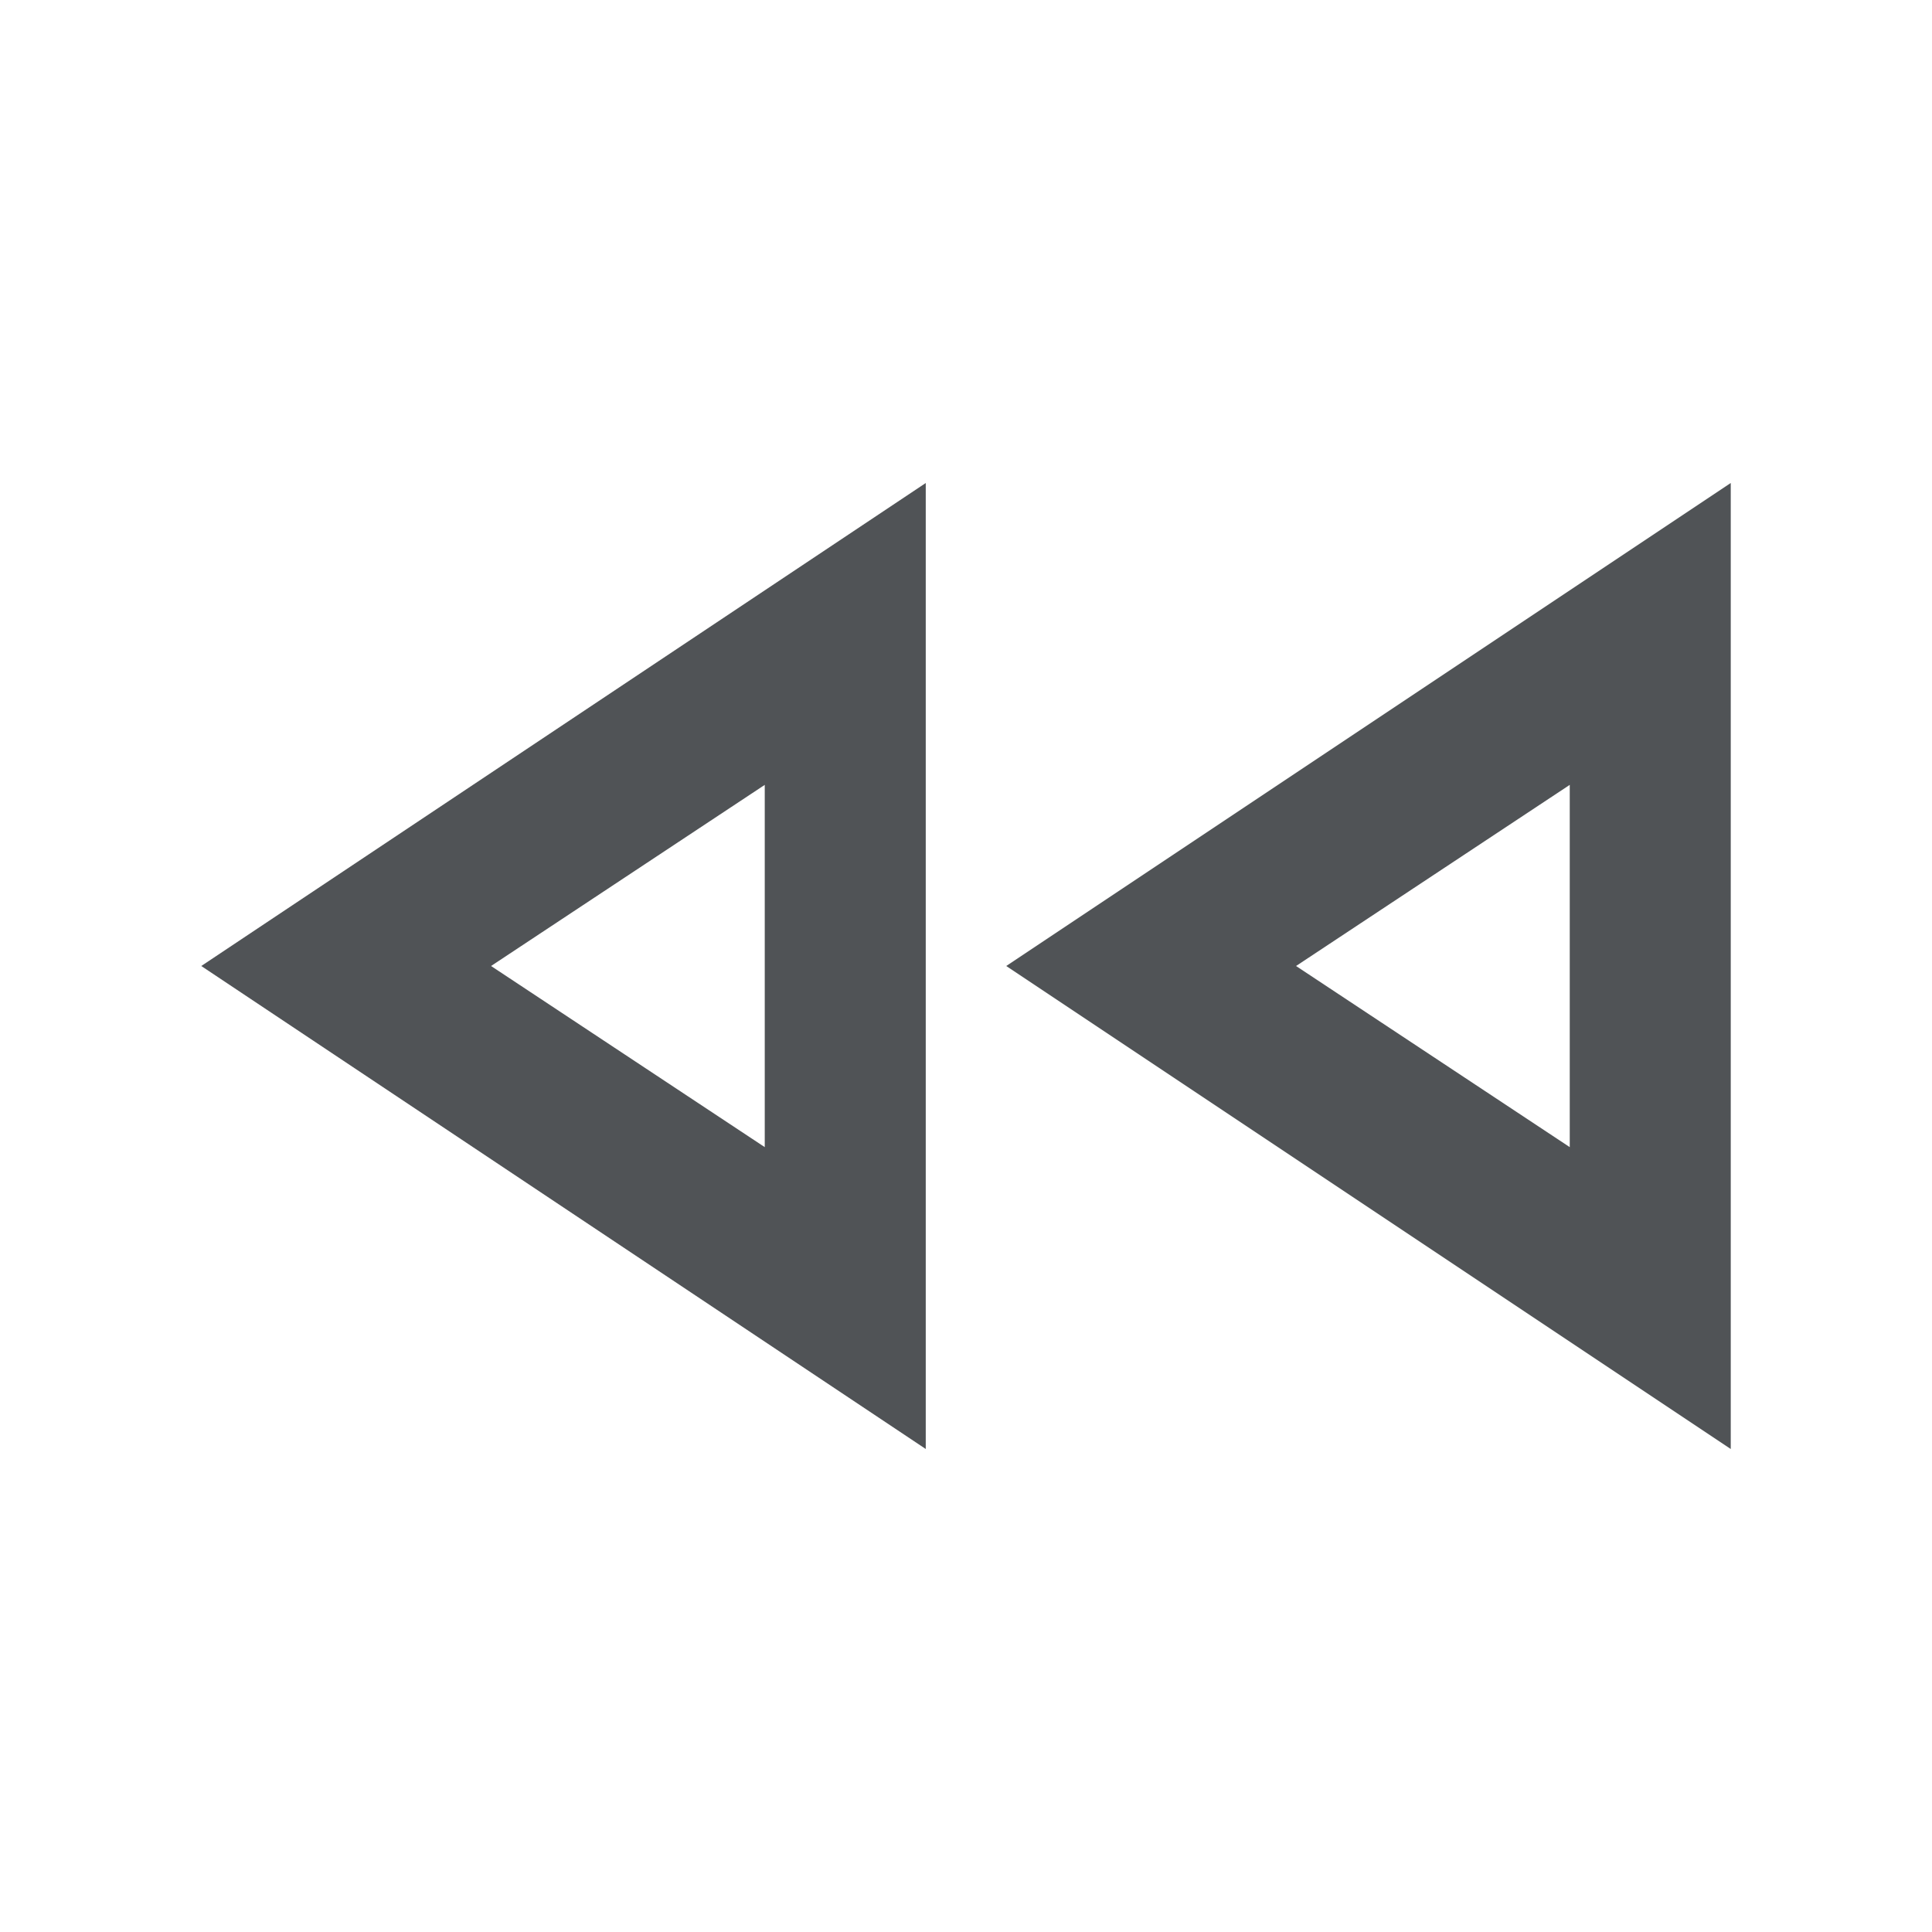
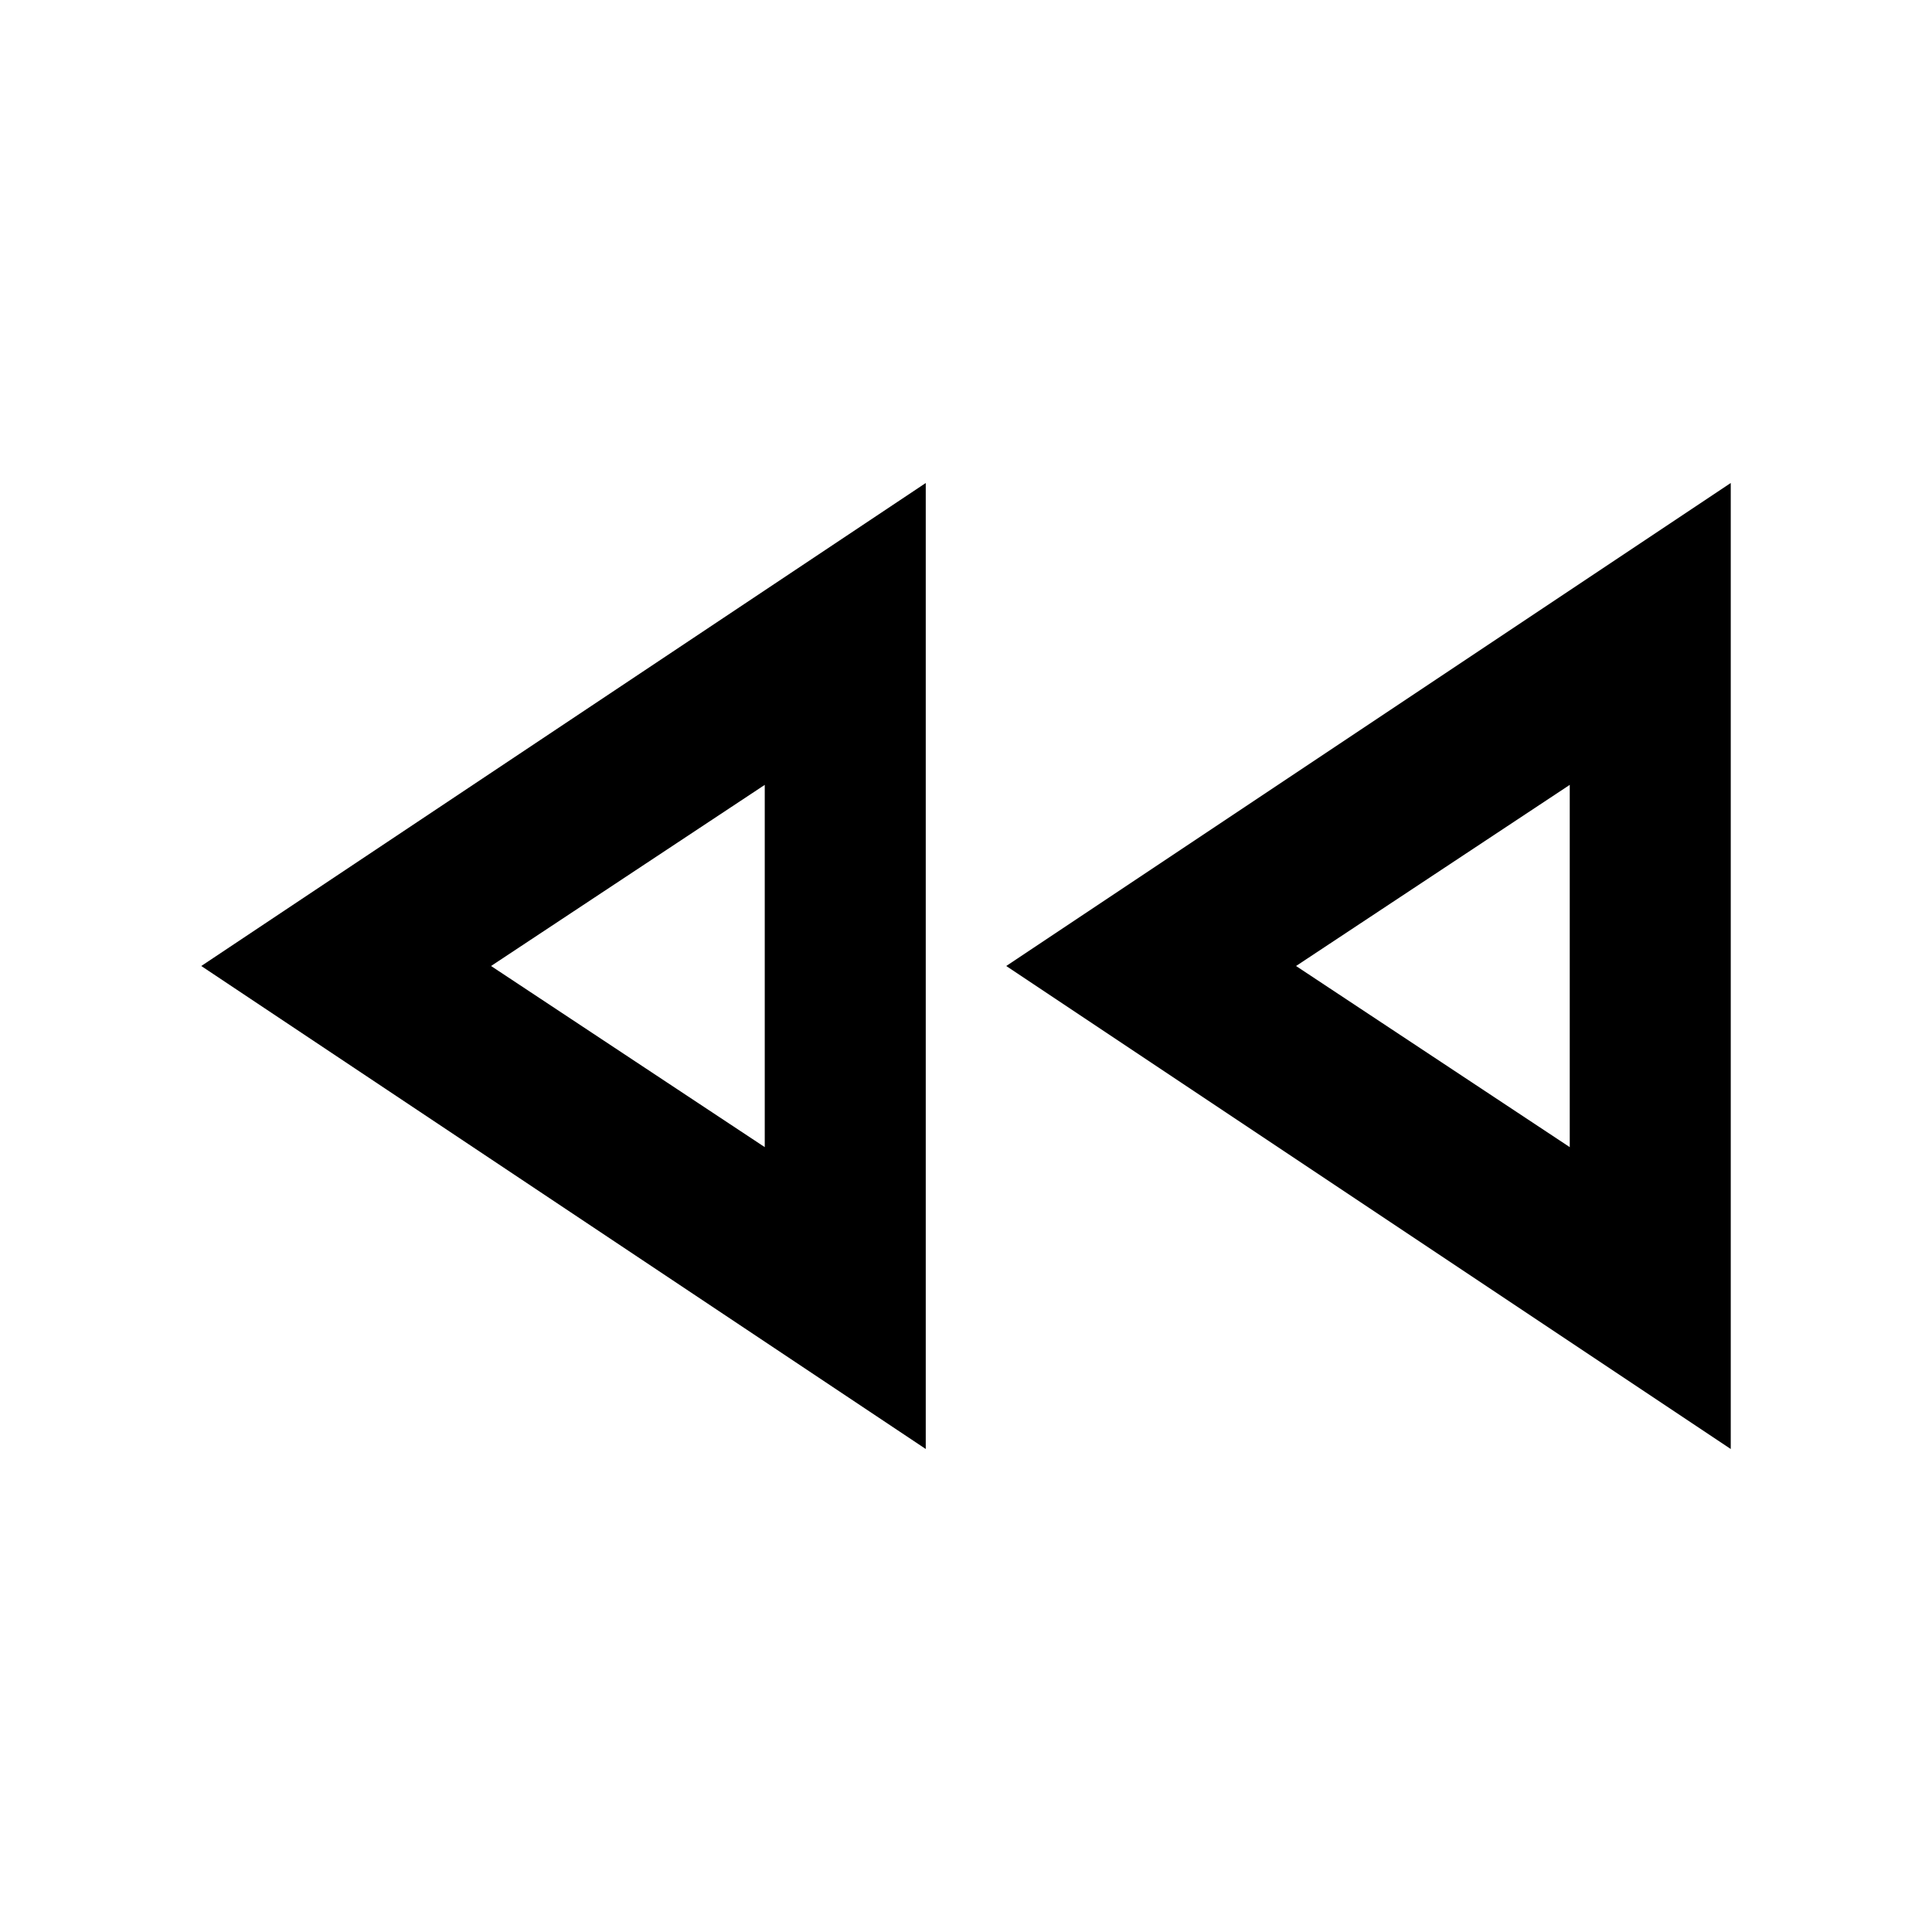
- <svg xmlns="http://www.w3.org/2000/svg" height="24px" viewBox="0 -960 960 960" width="24px" fill="#505356">
+ <svg xmlns="http://www.w3.org/2000/svg" height="24px" viewBox="0 -960 960 960" width="24px" fill="currentColor">
  <path d="M860-240 500-480l360-240v480Zm-400 0L100-480l360-240v480Zm-80-240Zm400 0Zm-400 90v-180l-136 90 136 90Zm400 0v-180l-136 90 136 90Z" />
</svg>
